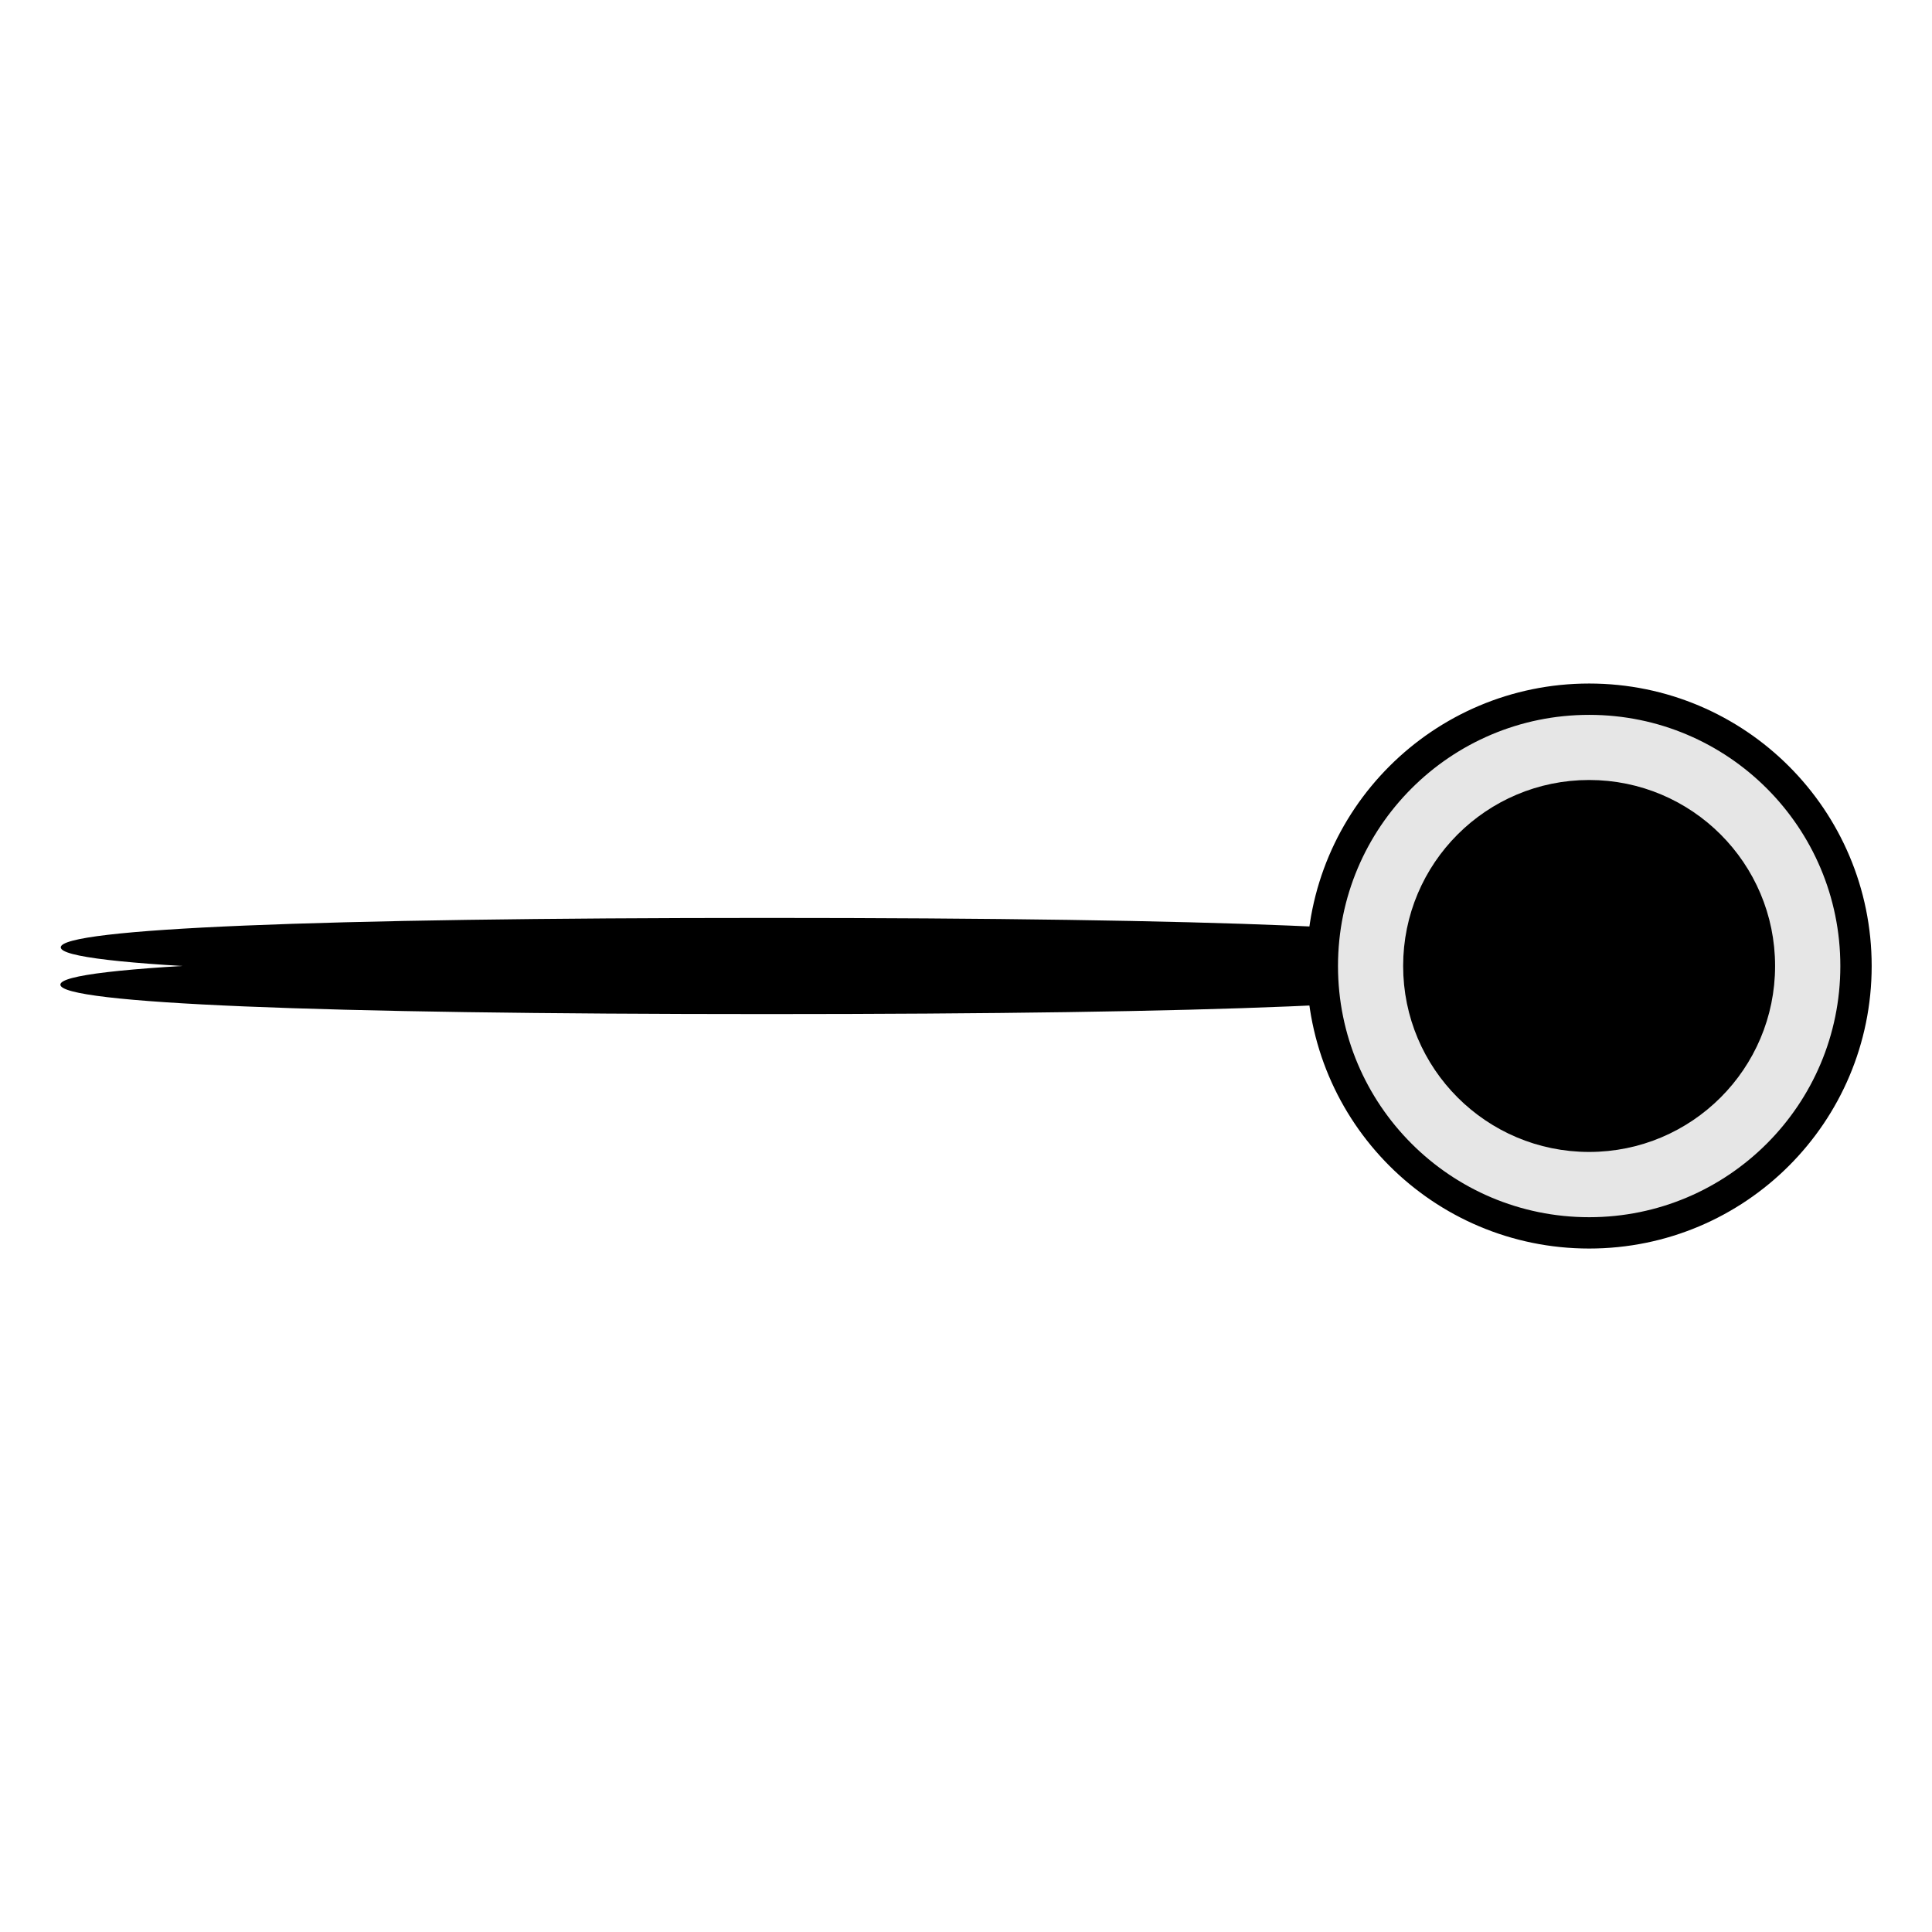
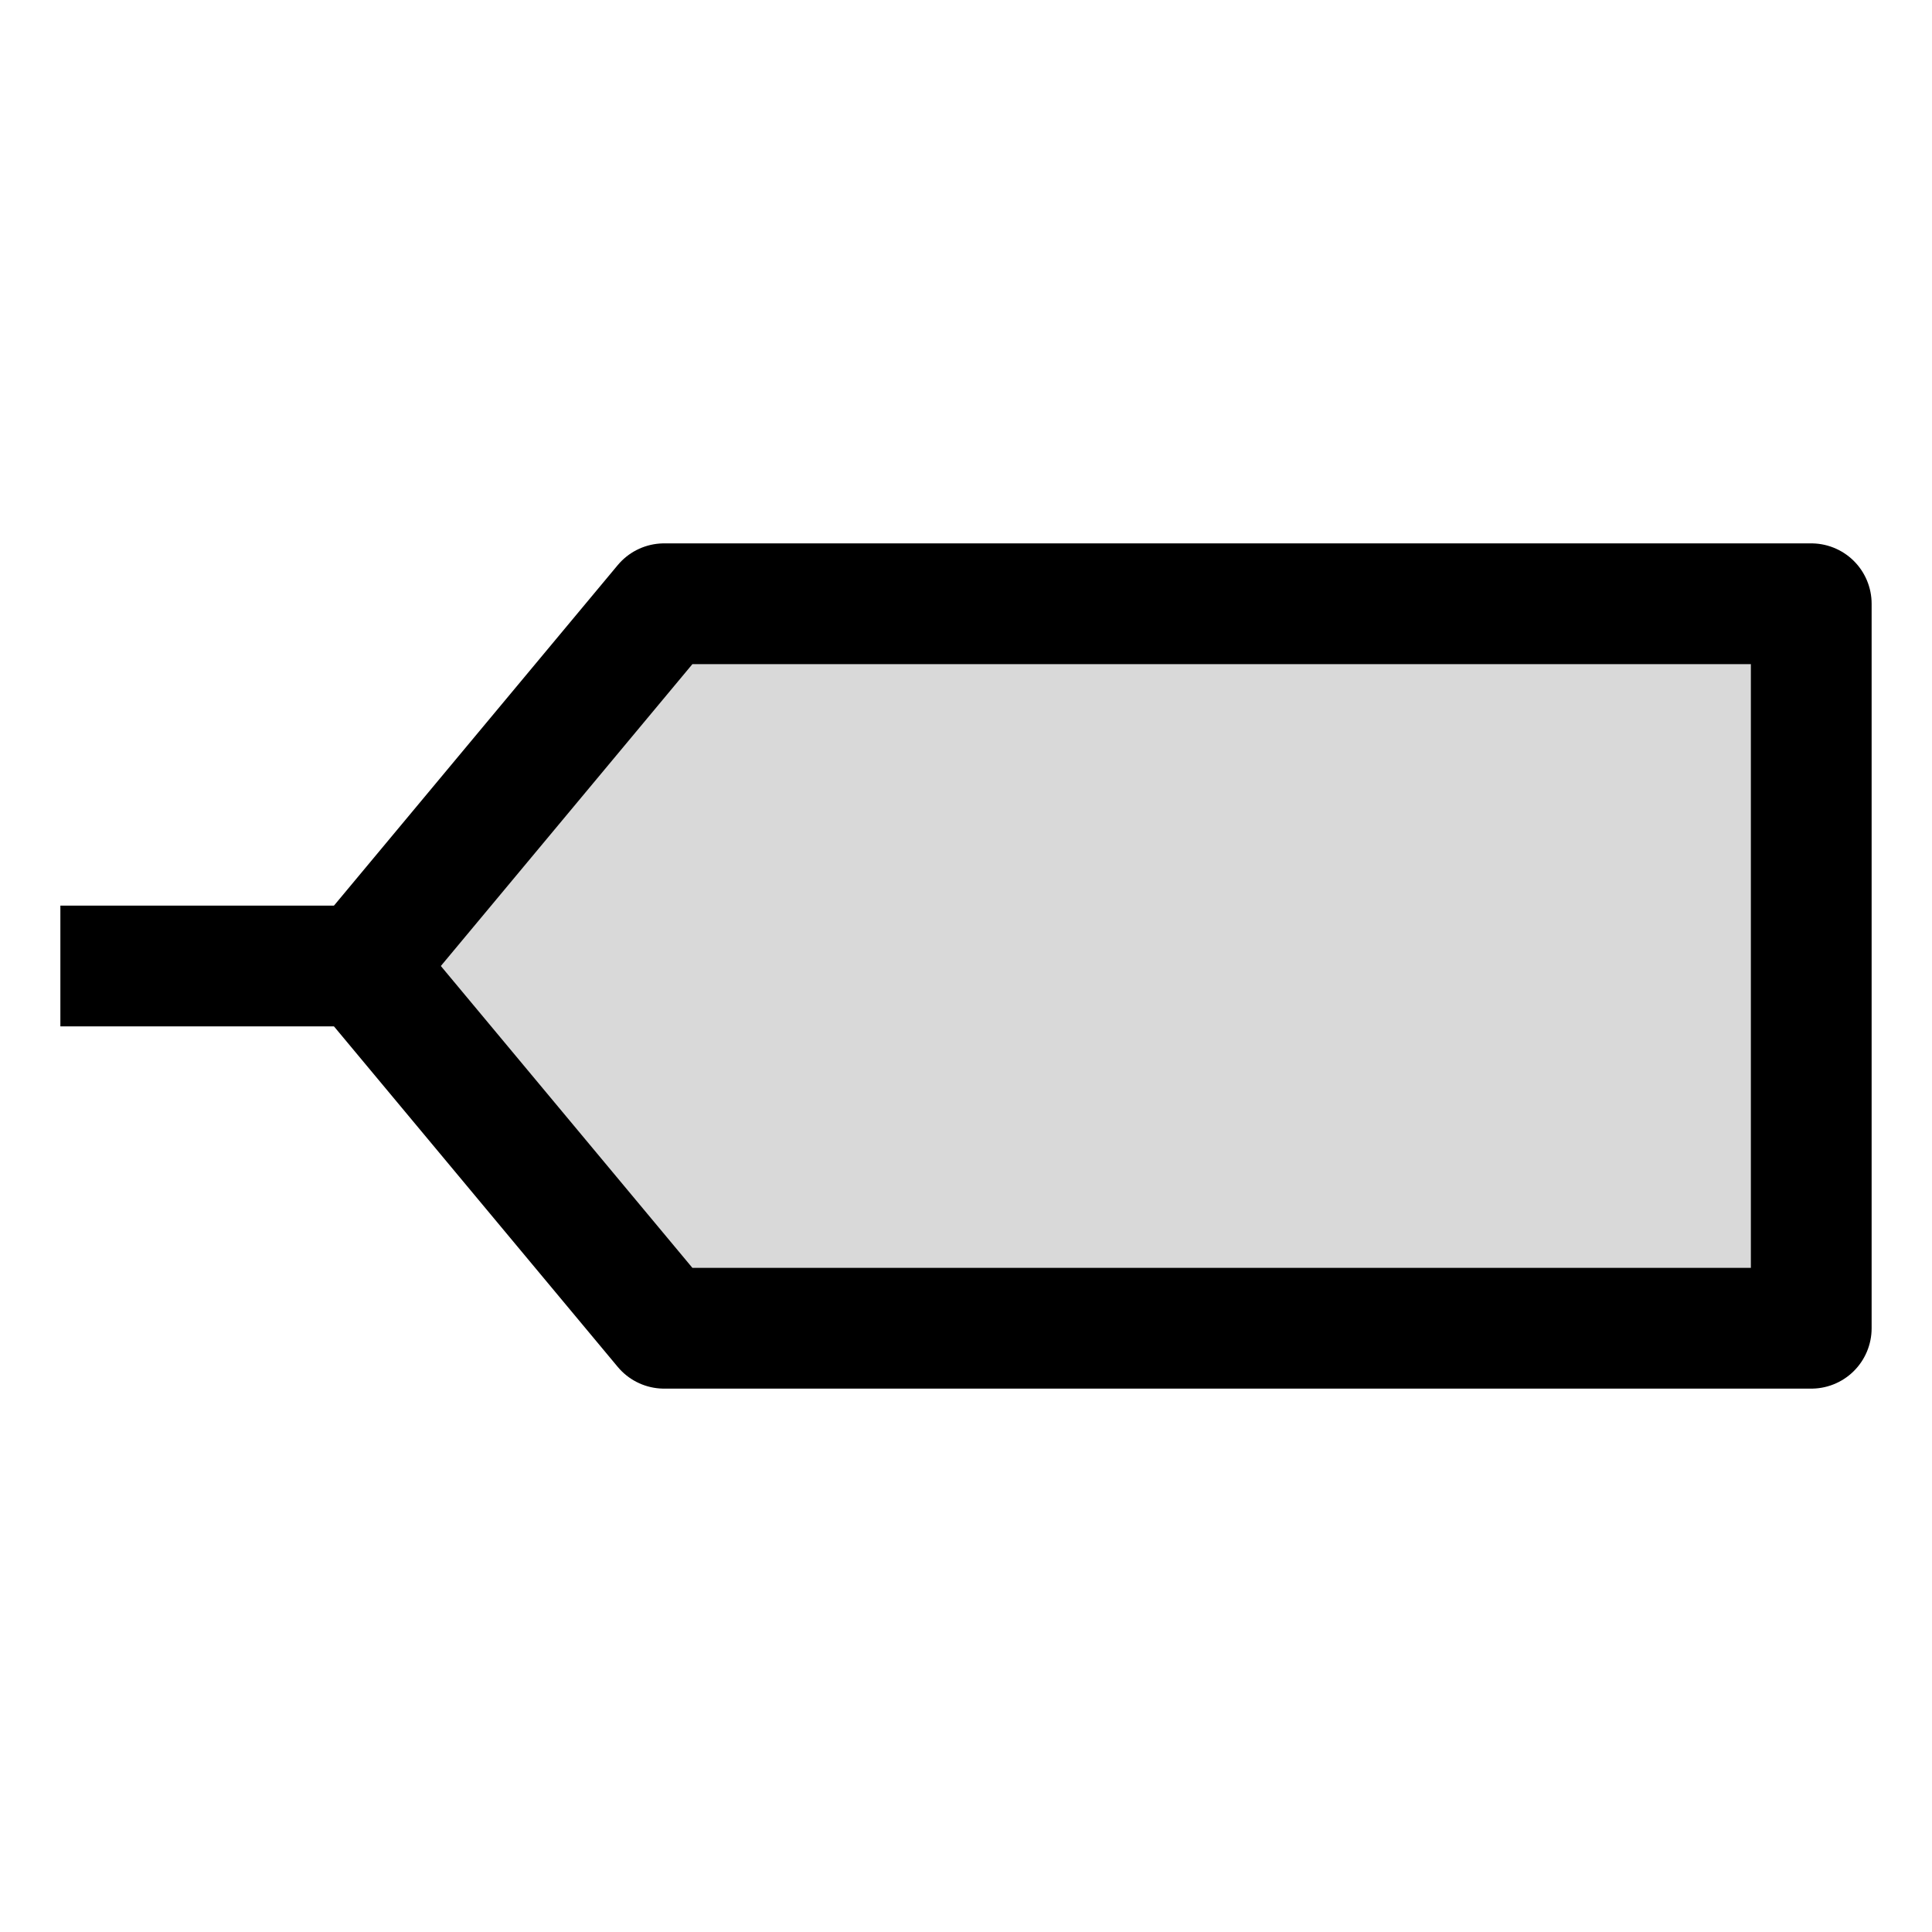
- <svg xmlns="http://www.w3.org/2000/svg" id="svg2" width="32" height="32" version="1.0">
-   <defs id="defs5">
-     </defs>
-   <g id="g123" transform="matrix(0.7799978,0,0,0.7799978,-2.103772,3.520034)">
-     <path id="path2384" d="m 3.987,15.604 c 0,-0.399 5.417,-0.625 15,-0.625 9.583,0 15,0.226 15,0.625 0,0.399 -5.417,0.625 -15,0.625 -9.583,0 -15,-0.226 -15,-0.625 z" style="fill:#000000" />
-     <path id="path2384-0" d="m 3.979,16.396 c 0,-0.399 5.417,-0.625 15,-0.625 9.583,0 15,0.226 15,0.625 0,0.399 -5.417,0.625 -15,0.625 -9.583,0 -15,-0.226 -15,-0.625 z" style="fill:#000000" />
-     <path transform="matrix(2.661474,0,0,2.661474,24.63394,-59.95777)" d="m 6.566,28.54 c 0,1.176 -0.953,2.129 -2.129,2.129 -1.176,0 -2.129,-0.953 -2.129,-2.129 0,-1.176 0.953,-2.129 2.129,-2.129 1.176,0 2.129,0.953 2.129,2.129 z" id="path12-6" style="fill:#e6e6e6;fill-opacity:1;stroke:#000000;stroke-width:0.25;stroke-linecap:round;stroke-linejoin:round;stroke-miterlimit:4;stroke-opacity:1;stroke-dasharray:none;stroke-dashoffset:0" />
-     <path transform="matrix(1.59495,0,0,1.594973,63.11579,-31.0061)" d="m -14.373,29.471 c 0,1.299 -1.053,2.351 -2.351,2.351 -1.299,0 -2.351,-1.053 -2.351,-2.351 0,-1.299 1.053,-2.351 2.351,-2.351 1.299,0 2.351,1.053 2.351,2.351 z" id="path1560" style="fill:#000000;fill-opacity:1;stroke:#000000;stroke-width:0.25;stroke-linecap:round;stroke-linejoin:round;stroke-miterlimit:4;stroke-opacity:1;stroke-dasharray:none;stroke-dashoffset:0" />
-   </g>
+ <svg xmlns="http://www.w3.org/2000/svg" width="32" height="32" viewBox="0 0 32 32">
+   <path d="M 1 16 H 6" fill="none" stroke="#000000" stroke-width="2" />
+   <path d="M 6 16 L 11 10 H 30 V 22 H 11 Z" fill="#000000" fill-opacity="0.15" stroke="#000000" stroke-width="2" stroke-linejoin="round" />
</svg>
